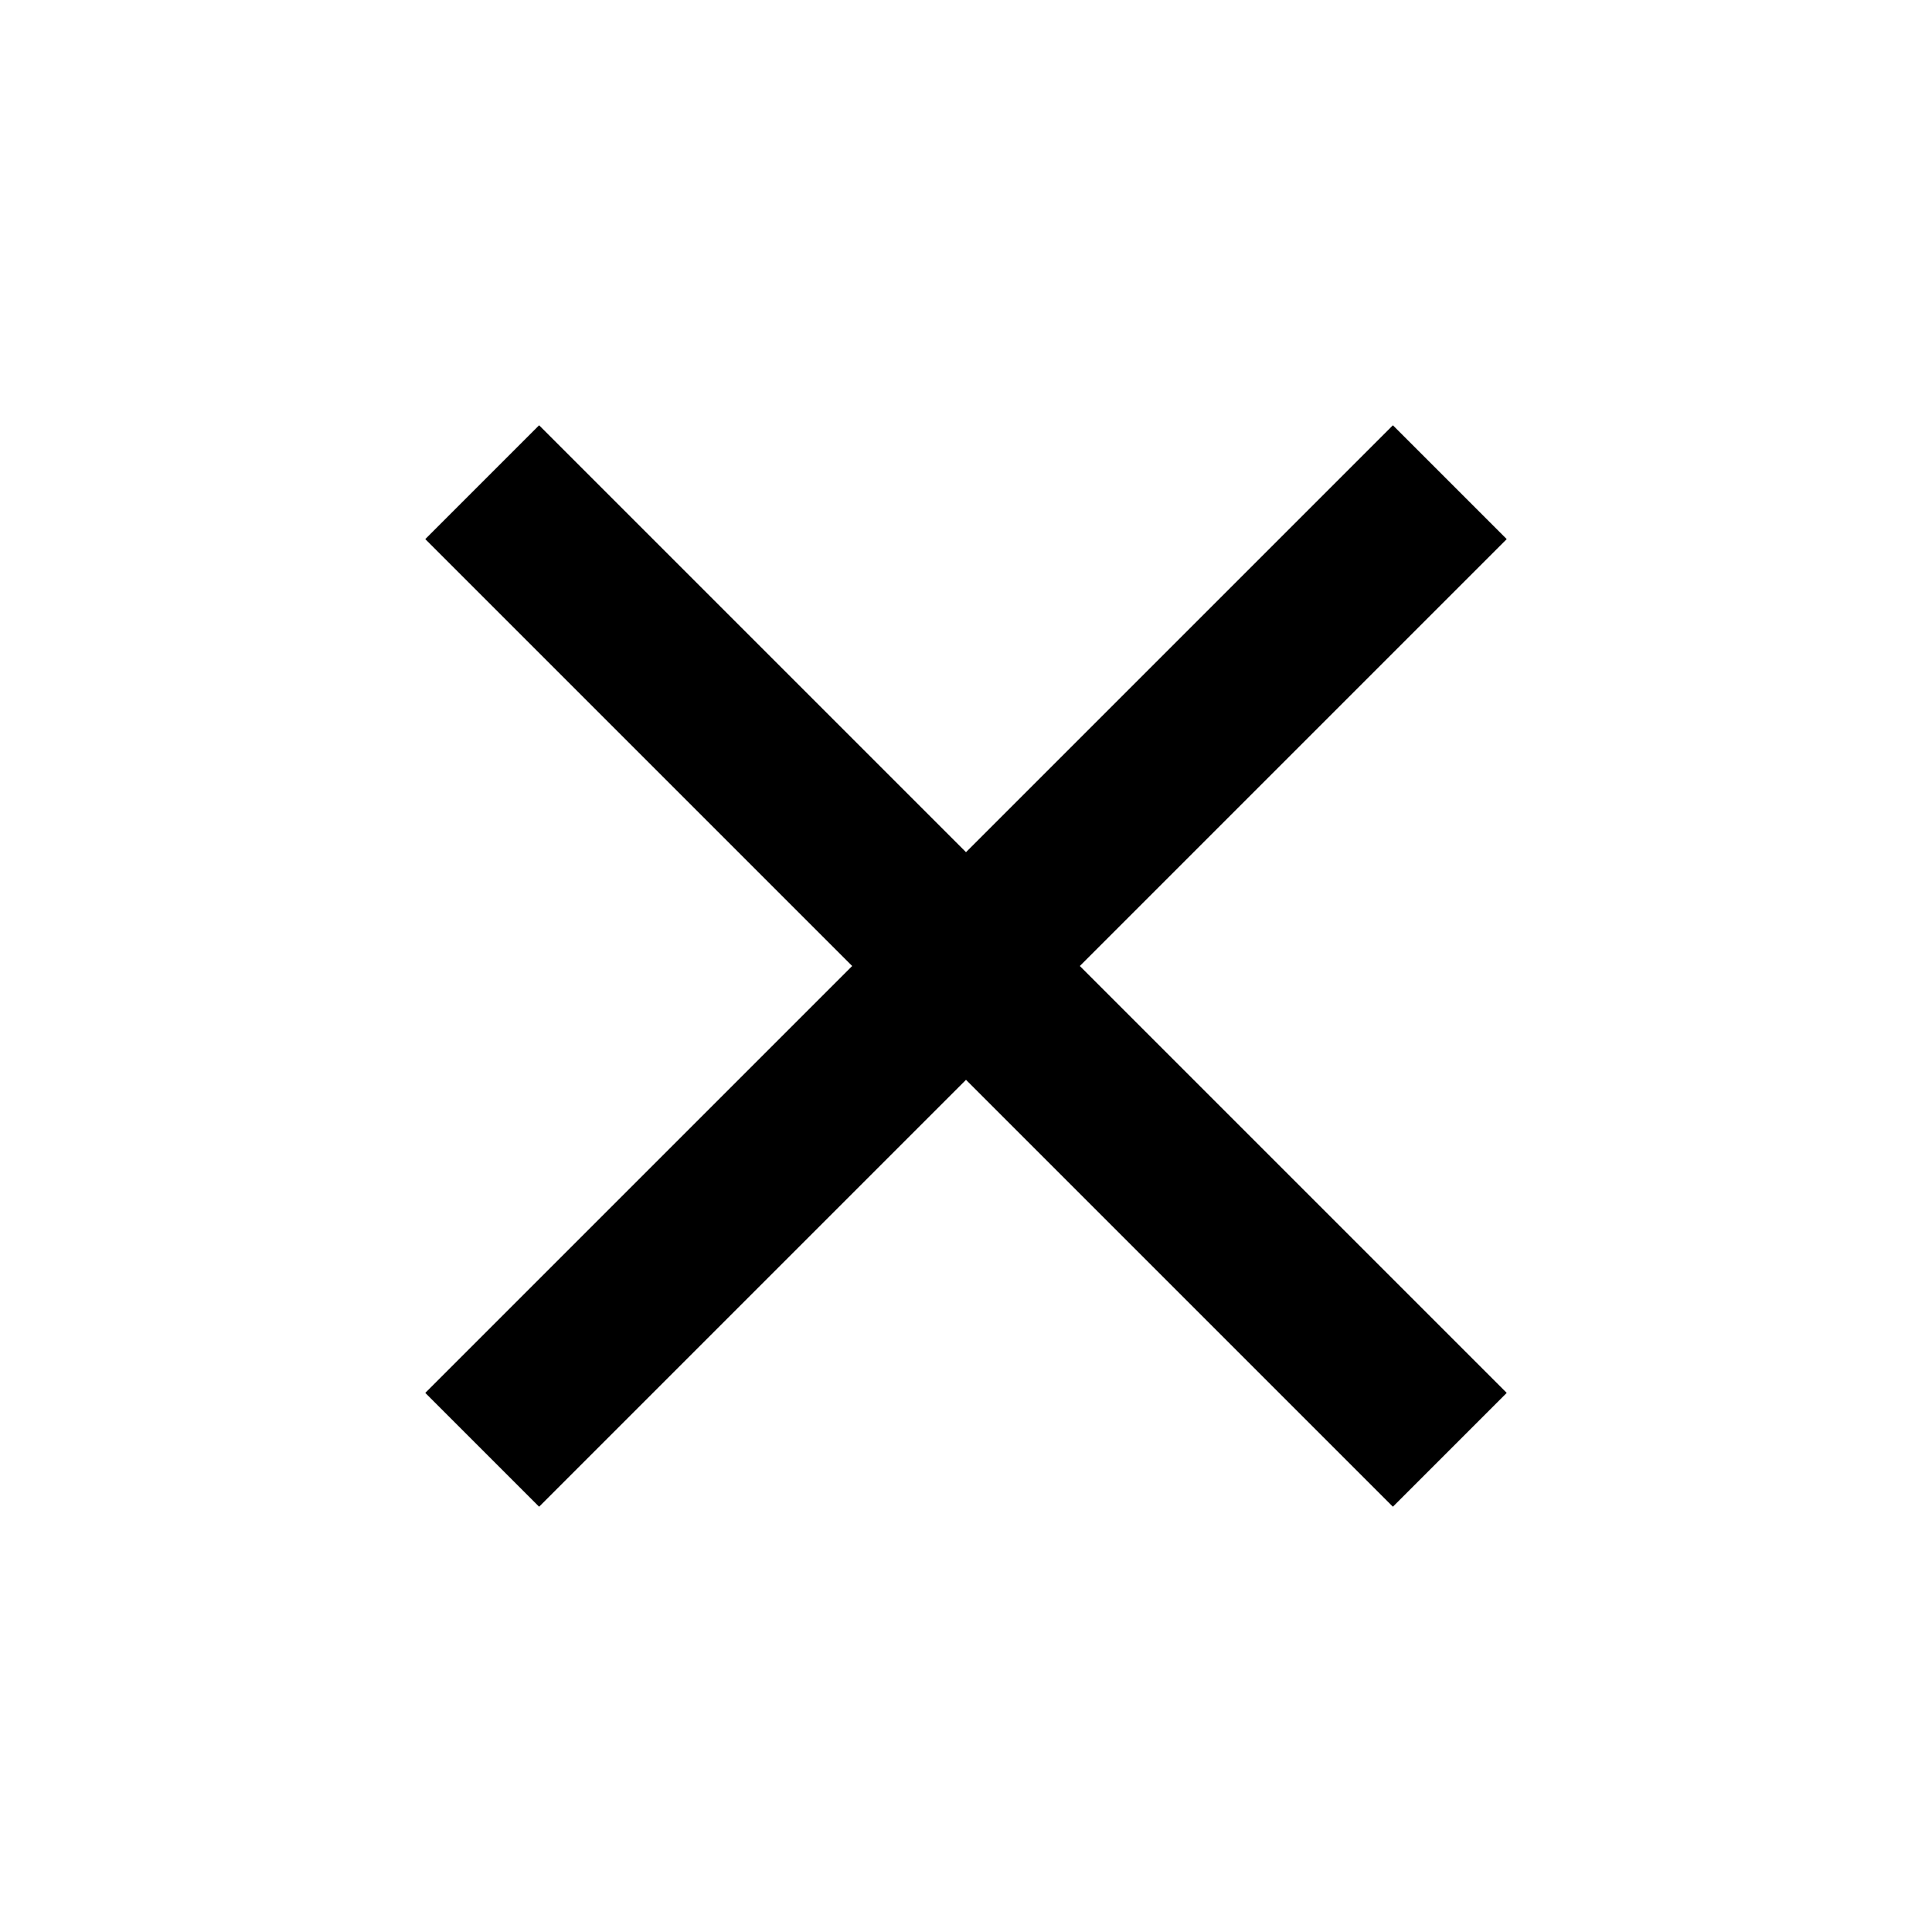
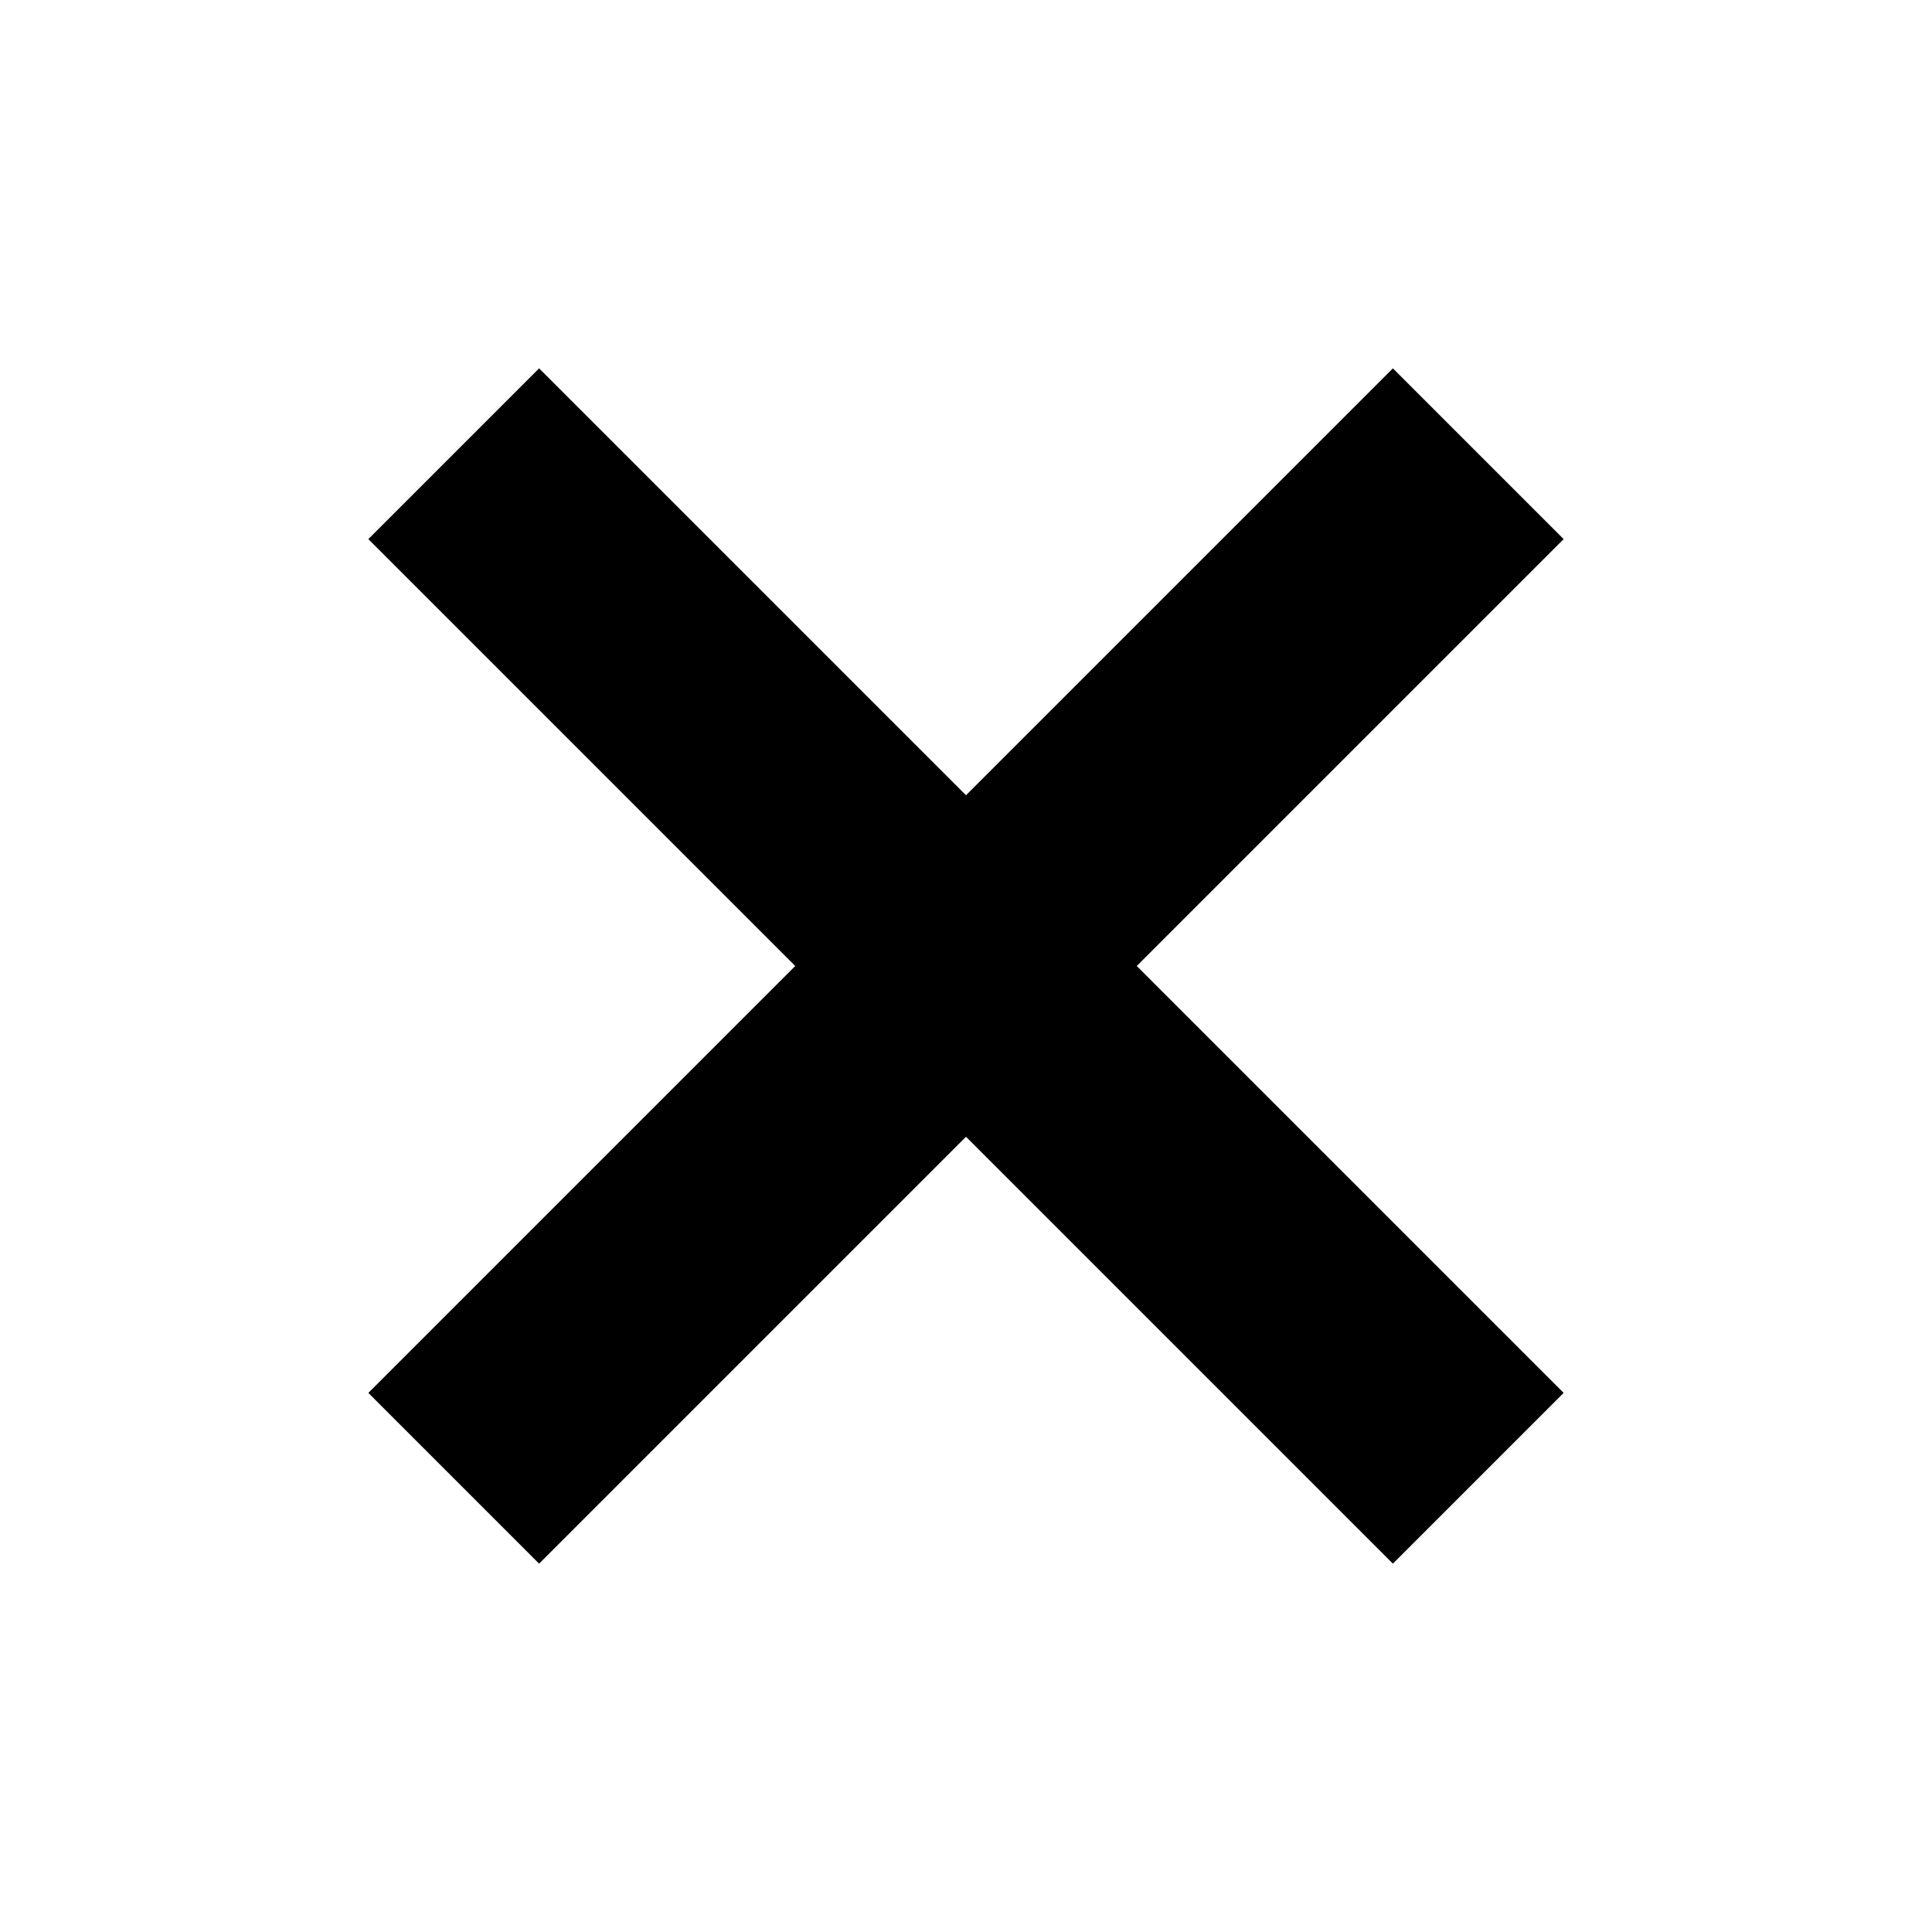
<svg xmlns="http://www.w3.org/2000/svg" width="24" height="24" viewBox="0 0 24 24">
  <g id="close">
-     <path id="x" d="M18.717 6.697l-1.414-1.414-5.303 5.303-5.303-5.303-1.414 1.414 5.303 5.303-5.303 5.303 1.414 1.414 5.303-5.303 5.303 5.303 1.414-1.414-5.303-5.303z" />
+     <path fill="currentColor" stroke="currentColor" id="x" d="M18.717 6.697l-1.414-1.414-5.303 5.303-5.303-5.303-1.414 1.414 5.303 5.303-5.303 5.303 1.414 1.414 5.303-5.303 5.303 5.303 1.414-1.414-5.303-5.303z" />
  </g>
</svg>
